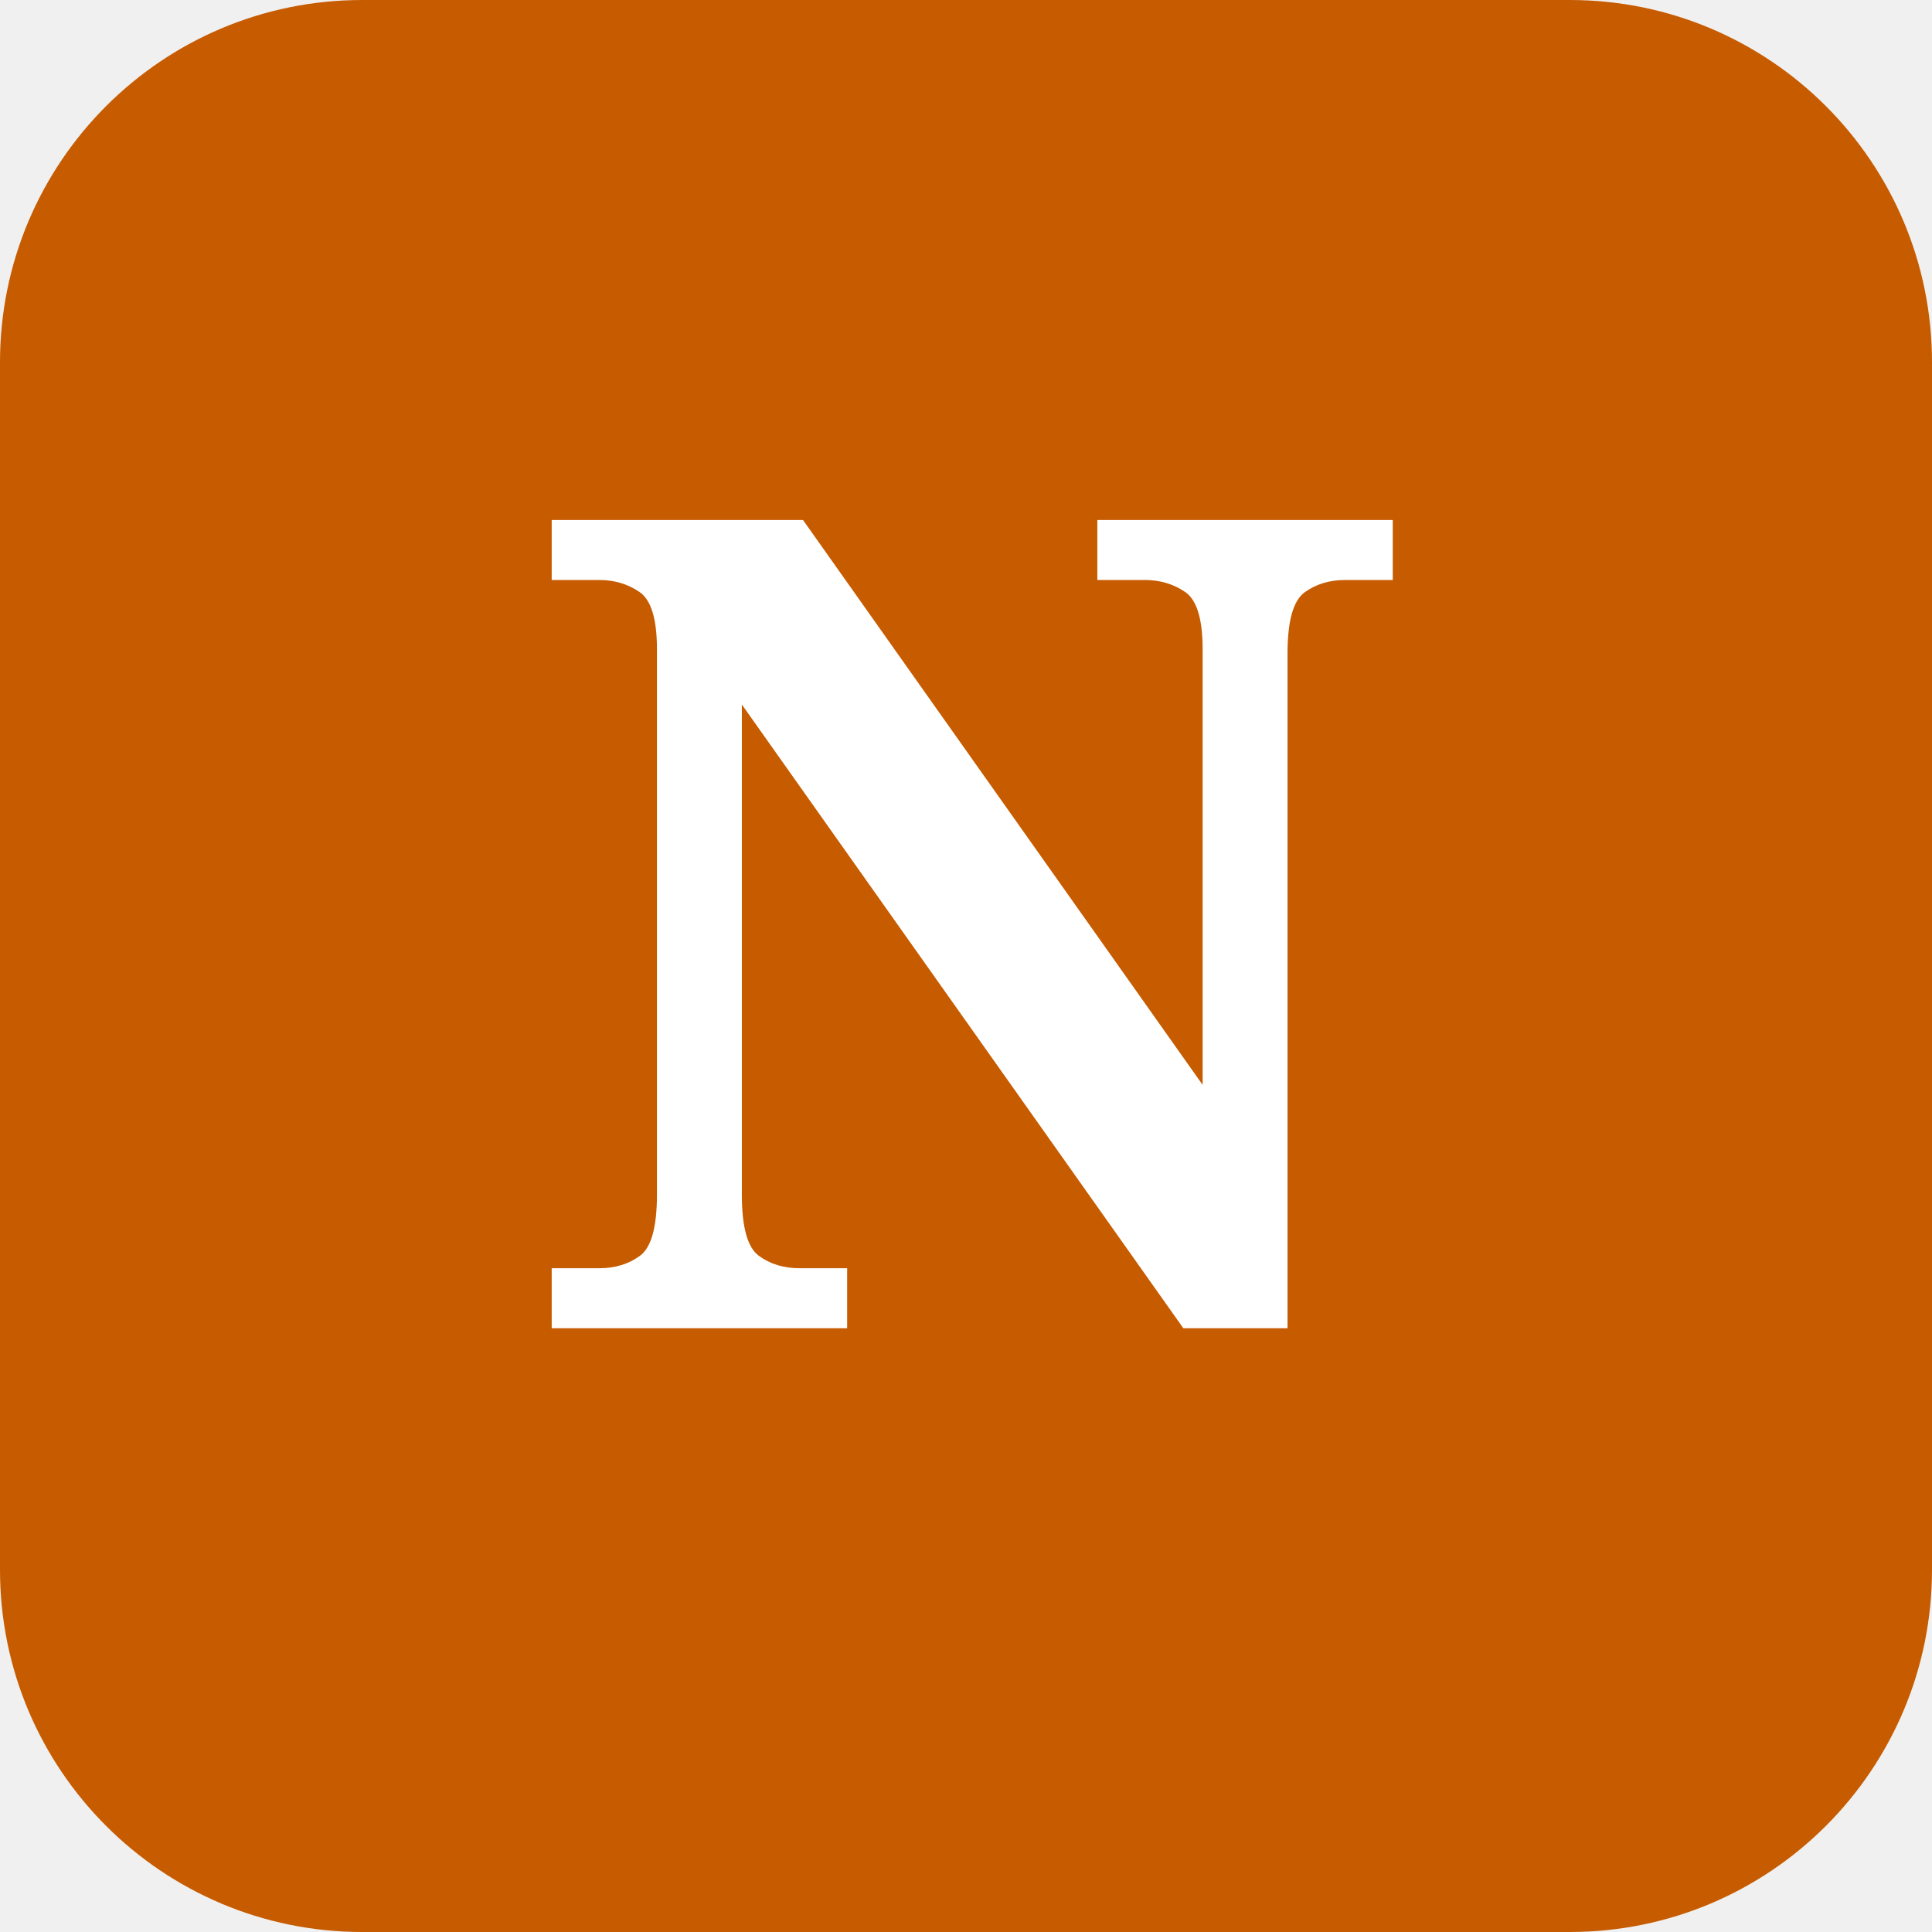
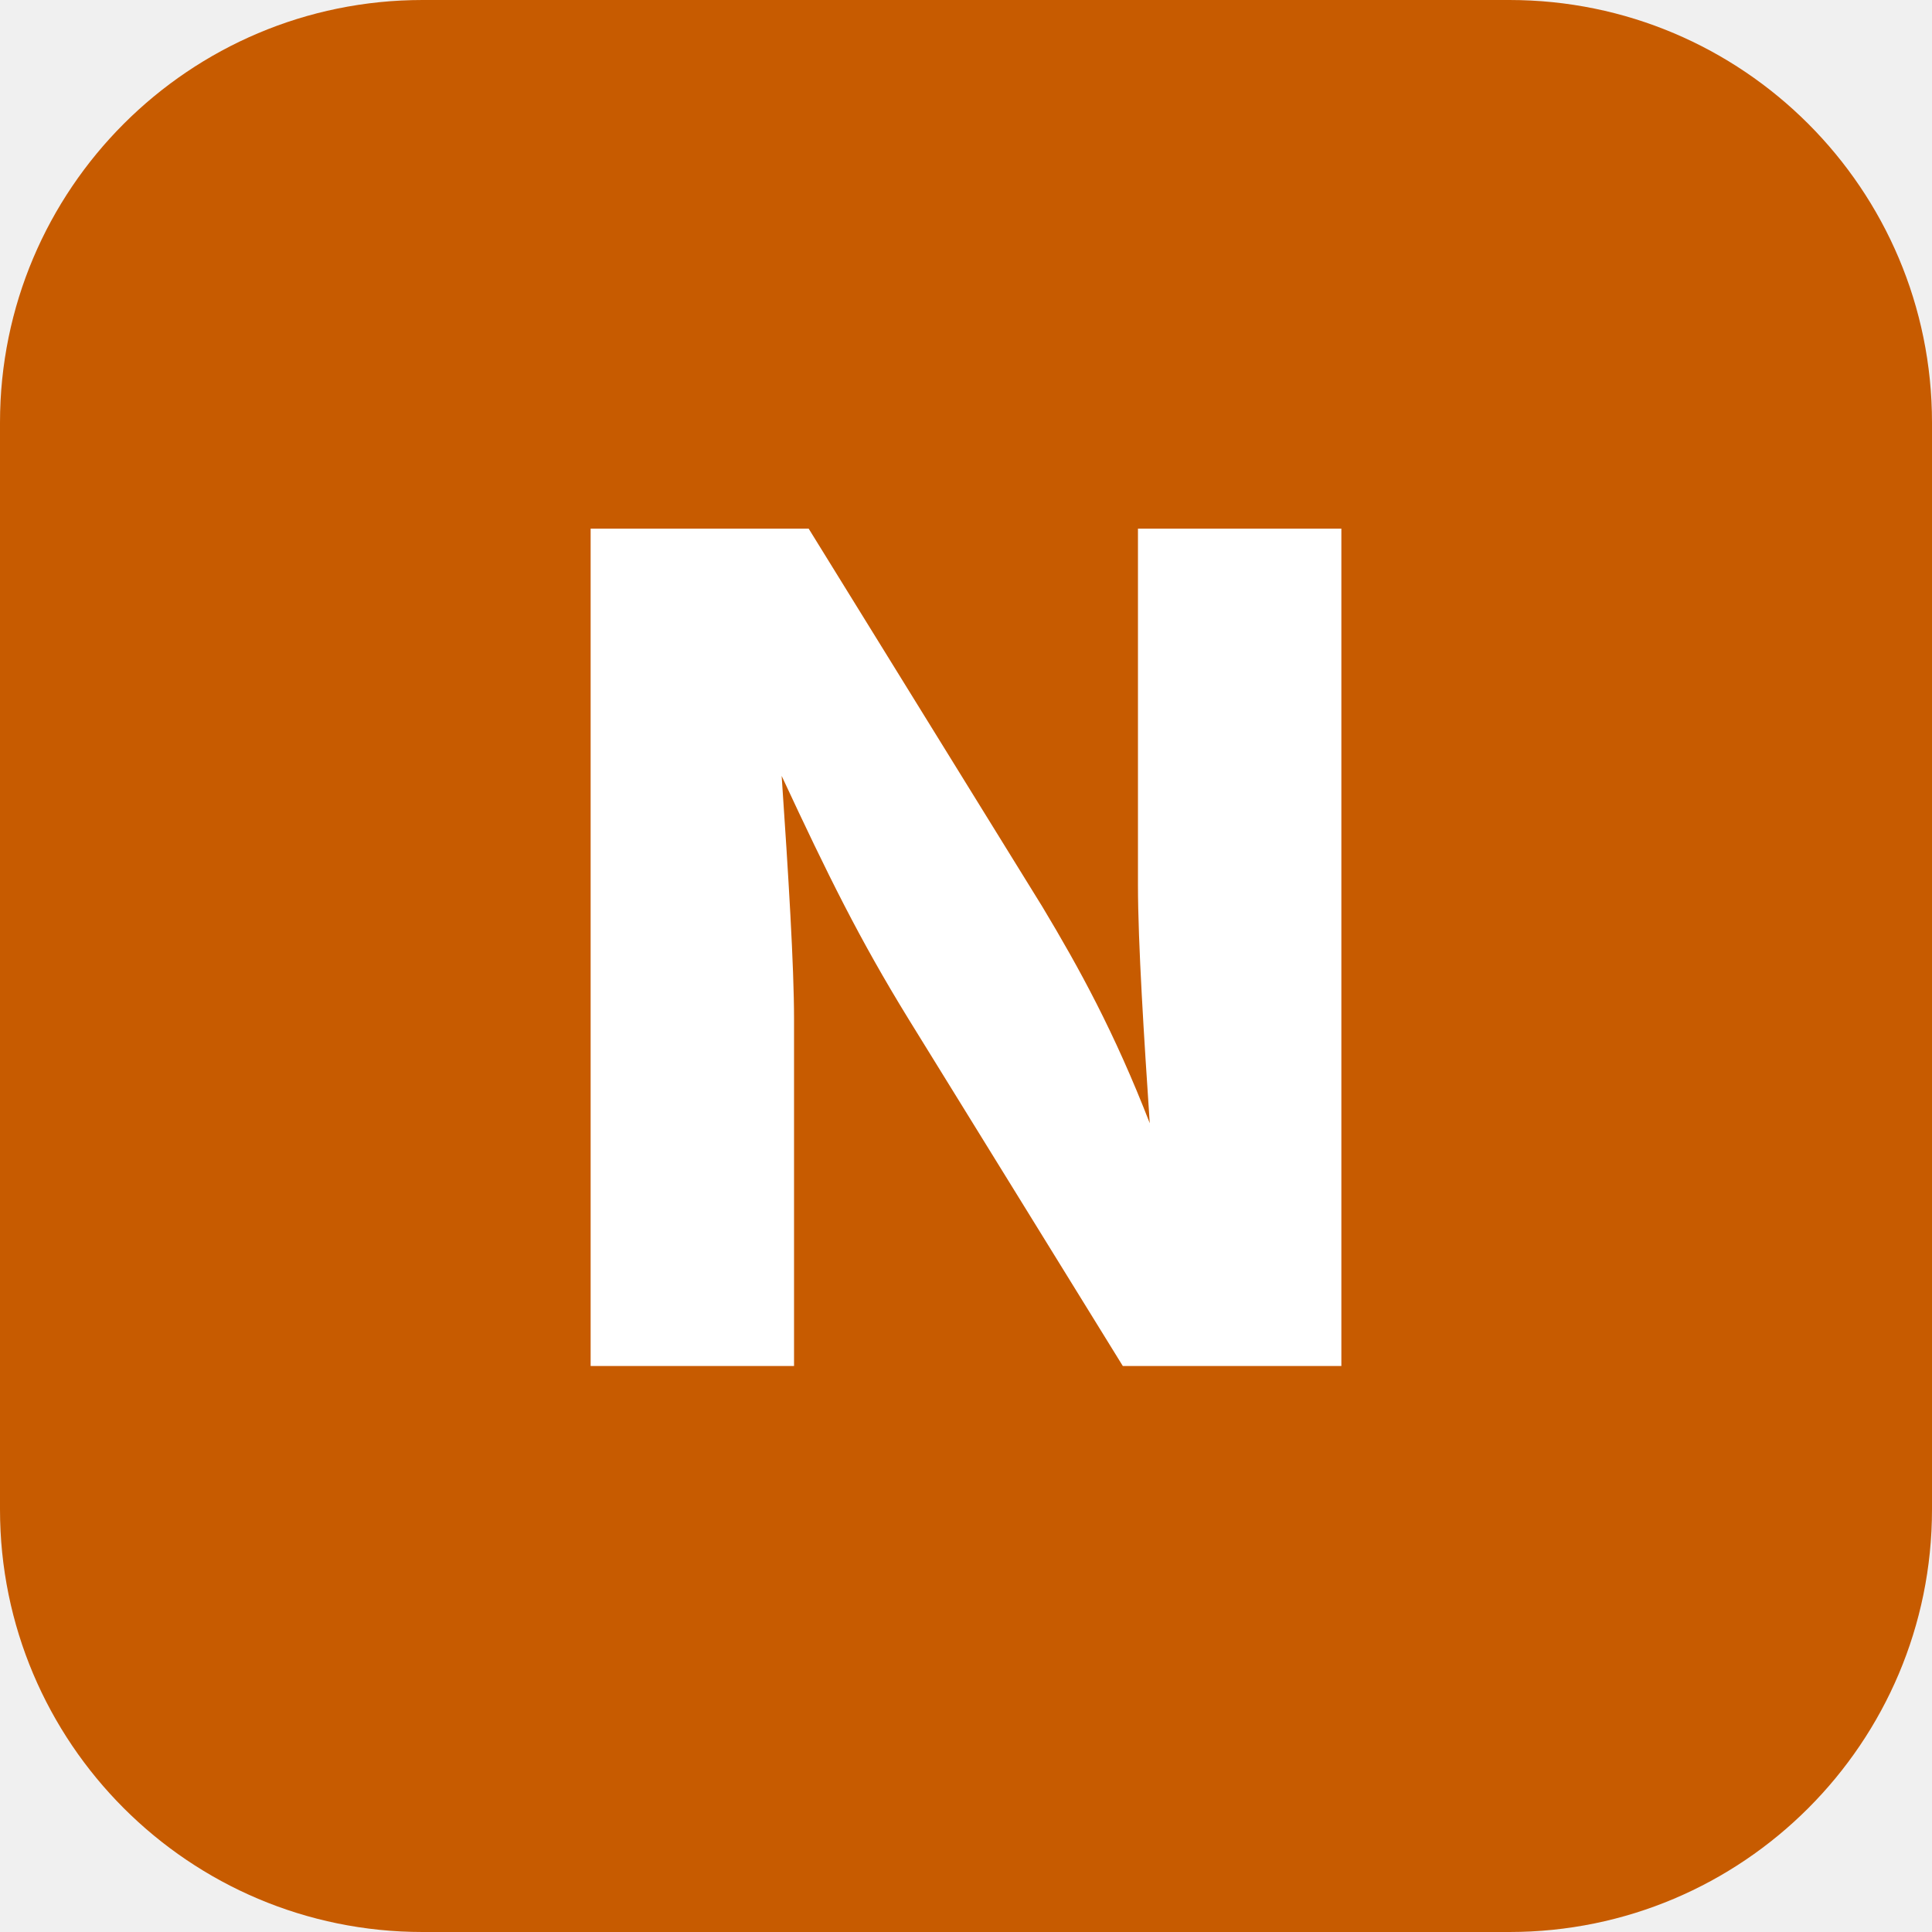
<svg xmlns="http://www.w3.org/2000/svg" width="512" height="512" viewBox="0 0 512 512">
-   <rect width="512" height="512" rx="96" fill="#C75B00" />
-   <text x="256" y="352" font-family="Georgia, serif" font-size="300" font-weight="bold" fill="white" text-anchor="middle">N</text>
+   <rect width="512" height="512" rx="112" fill="#C75B00" />
+   <text x="256" y="362" font-family="Sora, Inter, Arial, sans-serif" font-size="305" font-weight="800" fill="#ffffff" text-anchor="middle" letter-spacing="-8">N</text>
</svg>
